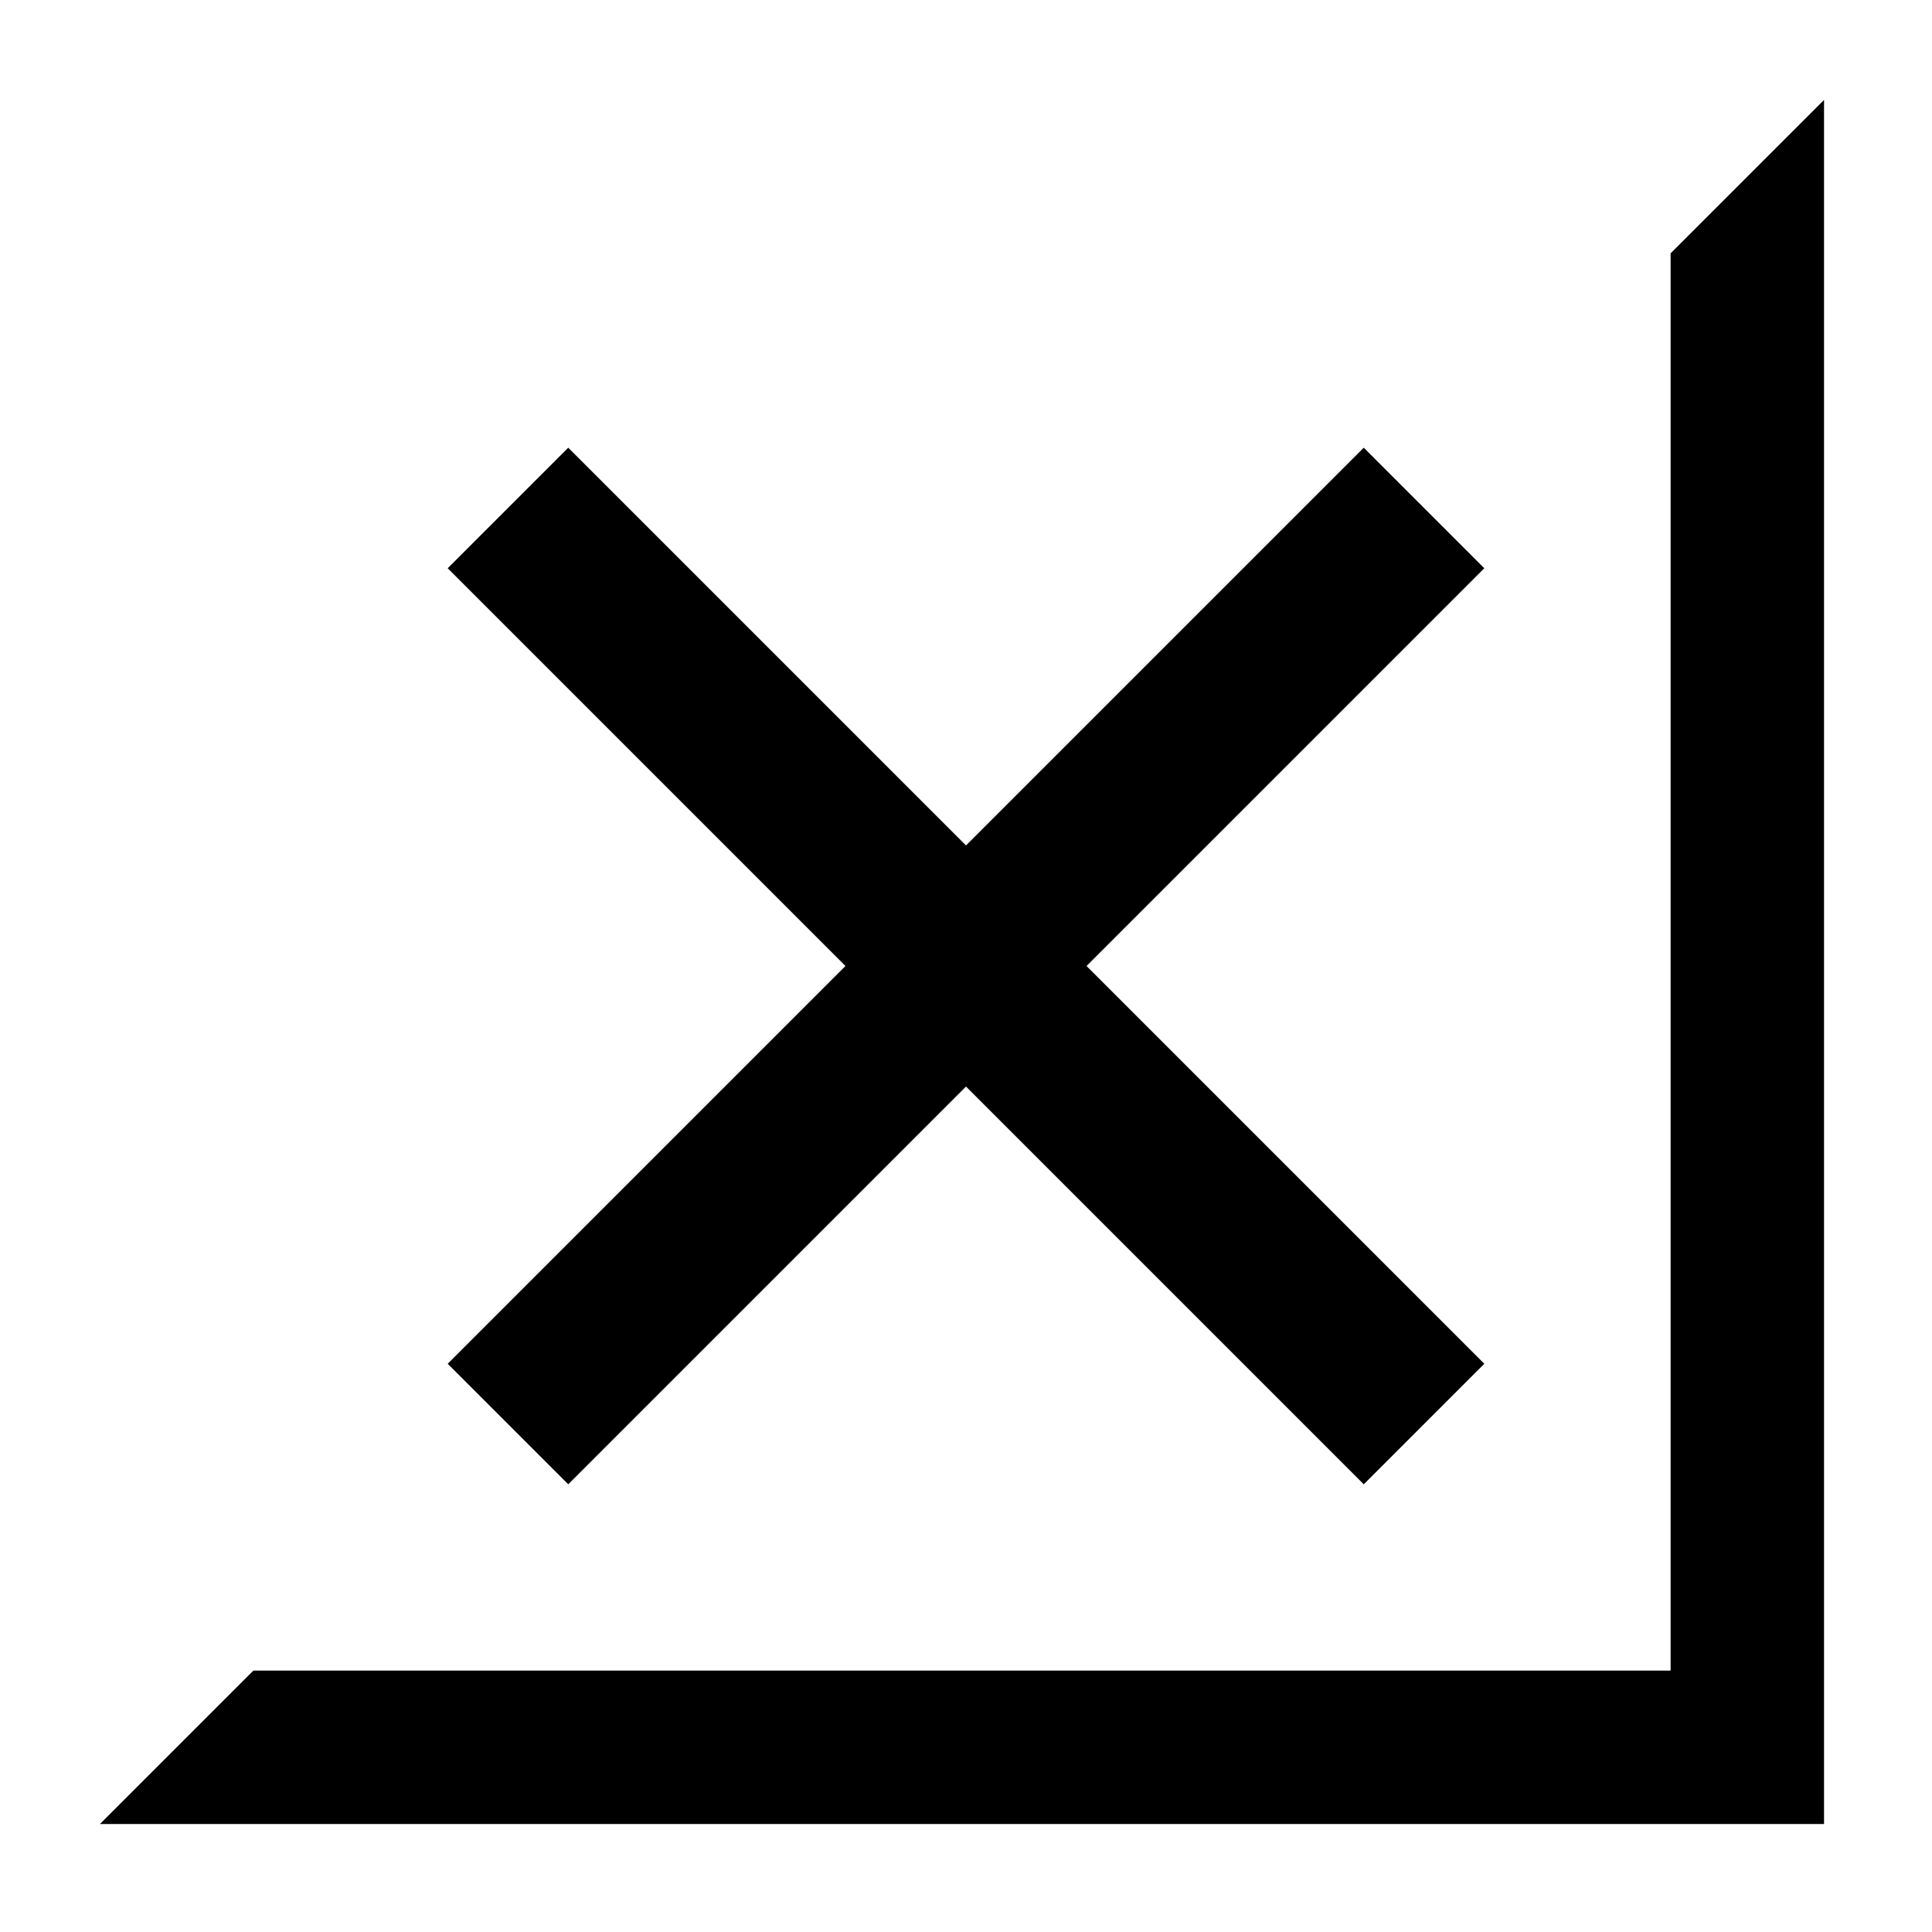
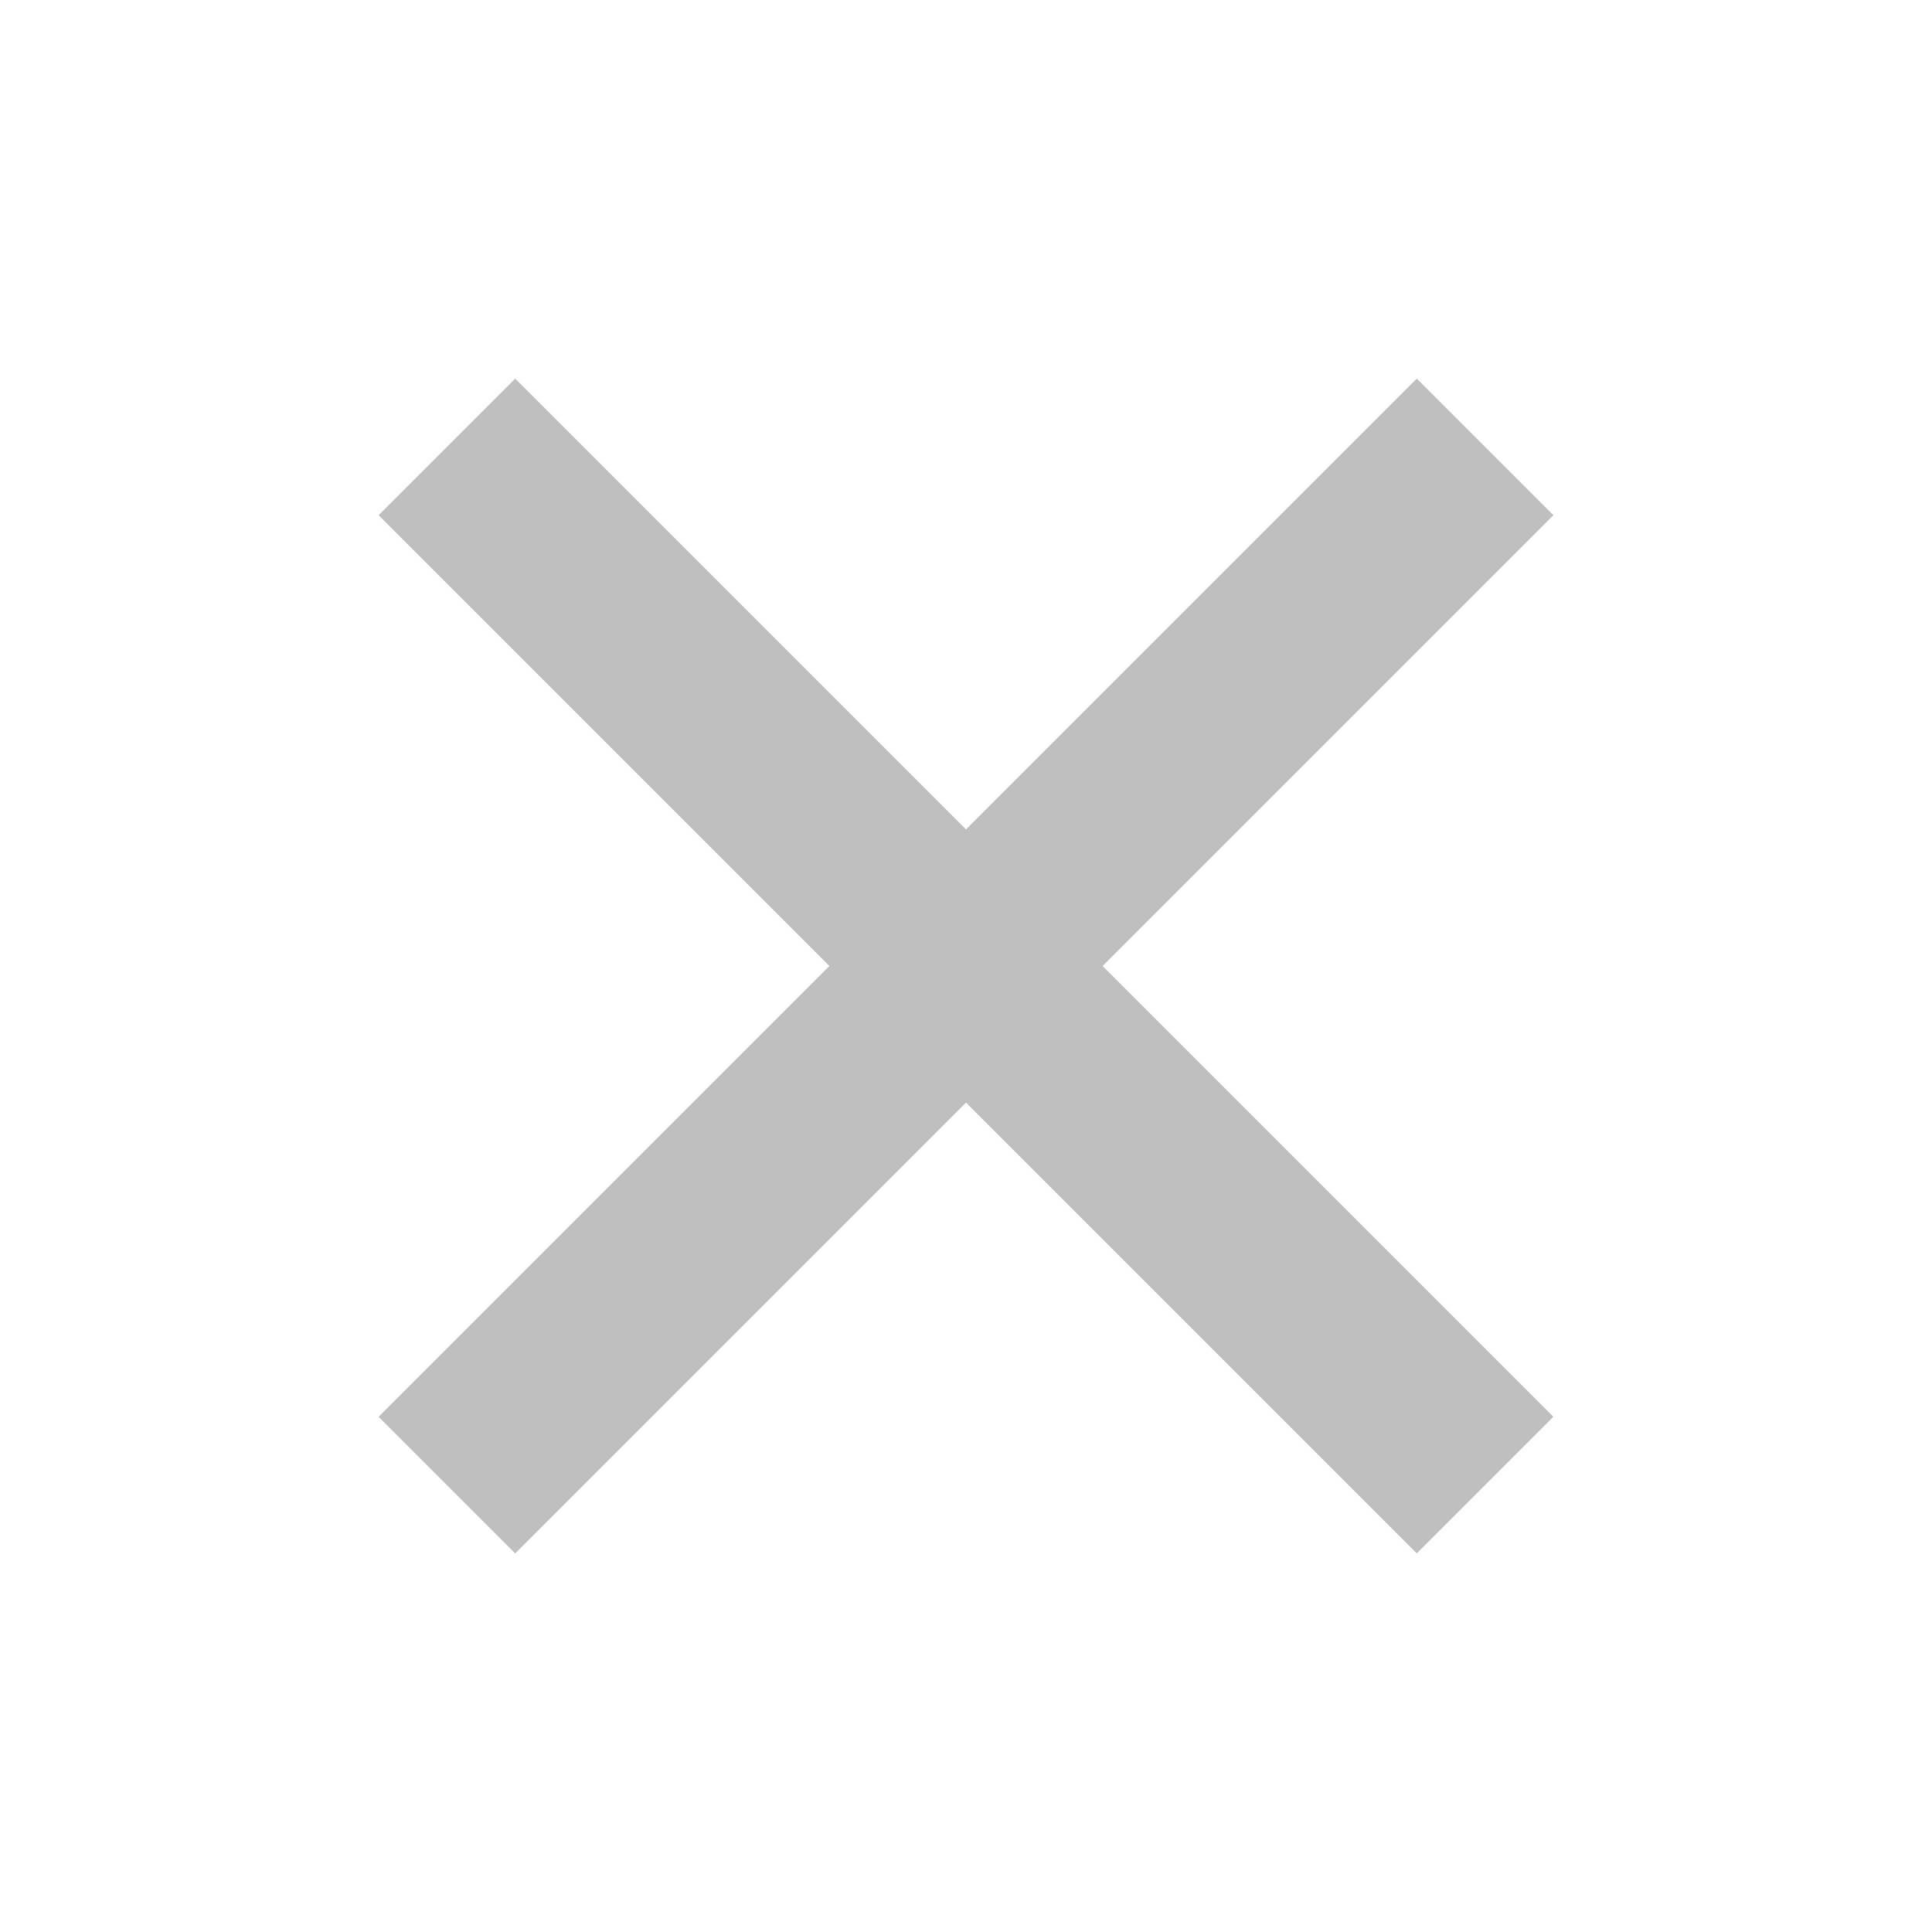
- <svg xmlns="http://www.w3.org/2000/svg" width="17" height="17" viewBox="0 0 17 17" fill="none">
-   <rect x="1" y="1" width="15" height="15" />
-   <path d="M2.25 14.75L1 16H16V1L14.75 2.25V14.75H2.25Z" fill="black" stroke="black" stroke-width="0.1" />
-   <path d="M5 12L12 5M5 5L12 12" stroke="black" stroke-width="1.5" stroke-linecap="square" stroke-linejoin="bevel" />
+ <svg xmlns="http://www.w3.org/2000/svg" width="15" height="15" viewBox="0 0 15 15" fill="none">
+   <path d="M4 11L11 4M4 4L11 11" stroke="black" stroke-opacity="0.25" stroke-width="1.5" stroke-linecap="square" stroke-linejoin="bevel" />
</svg>
